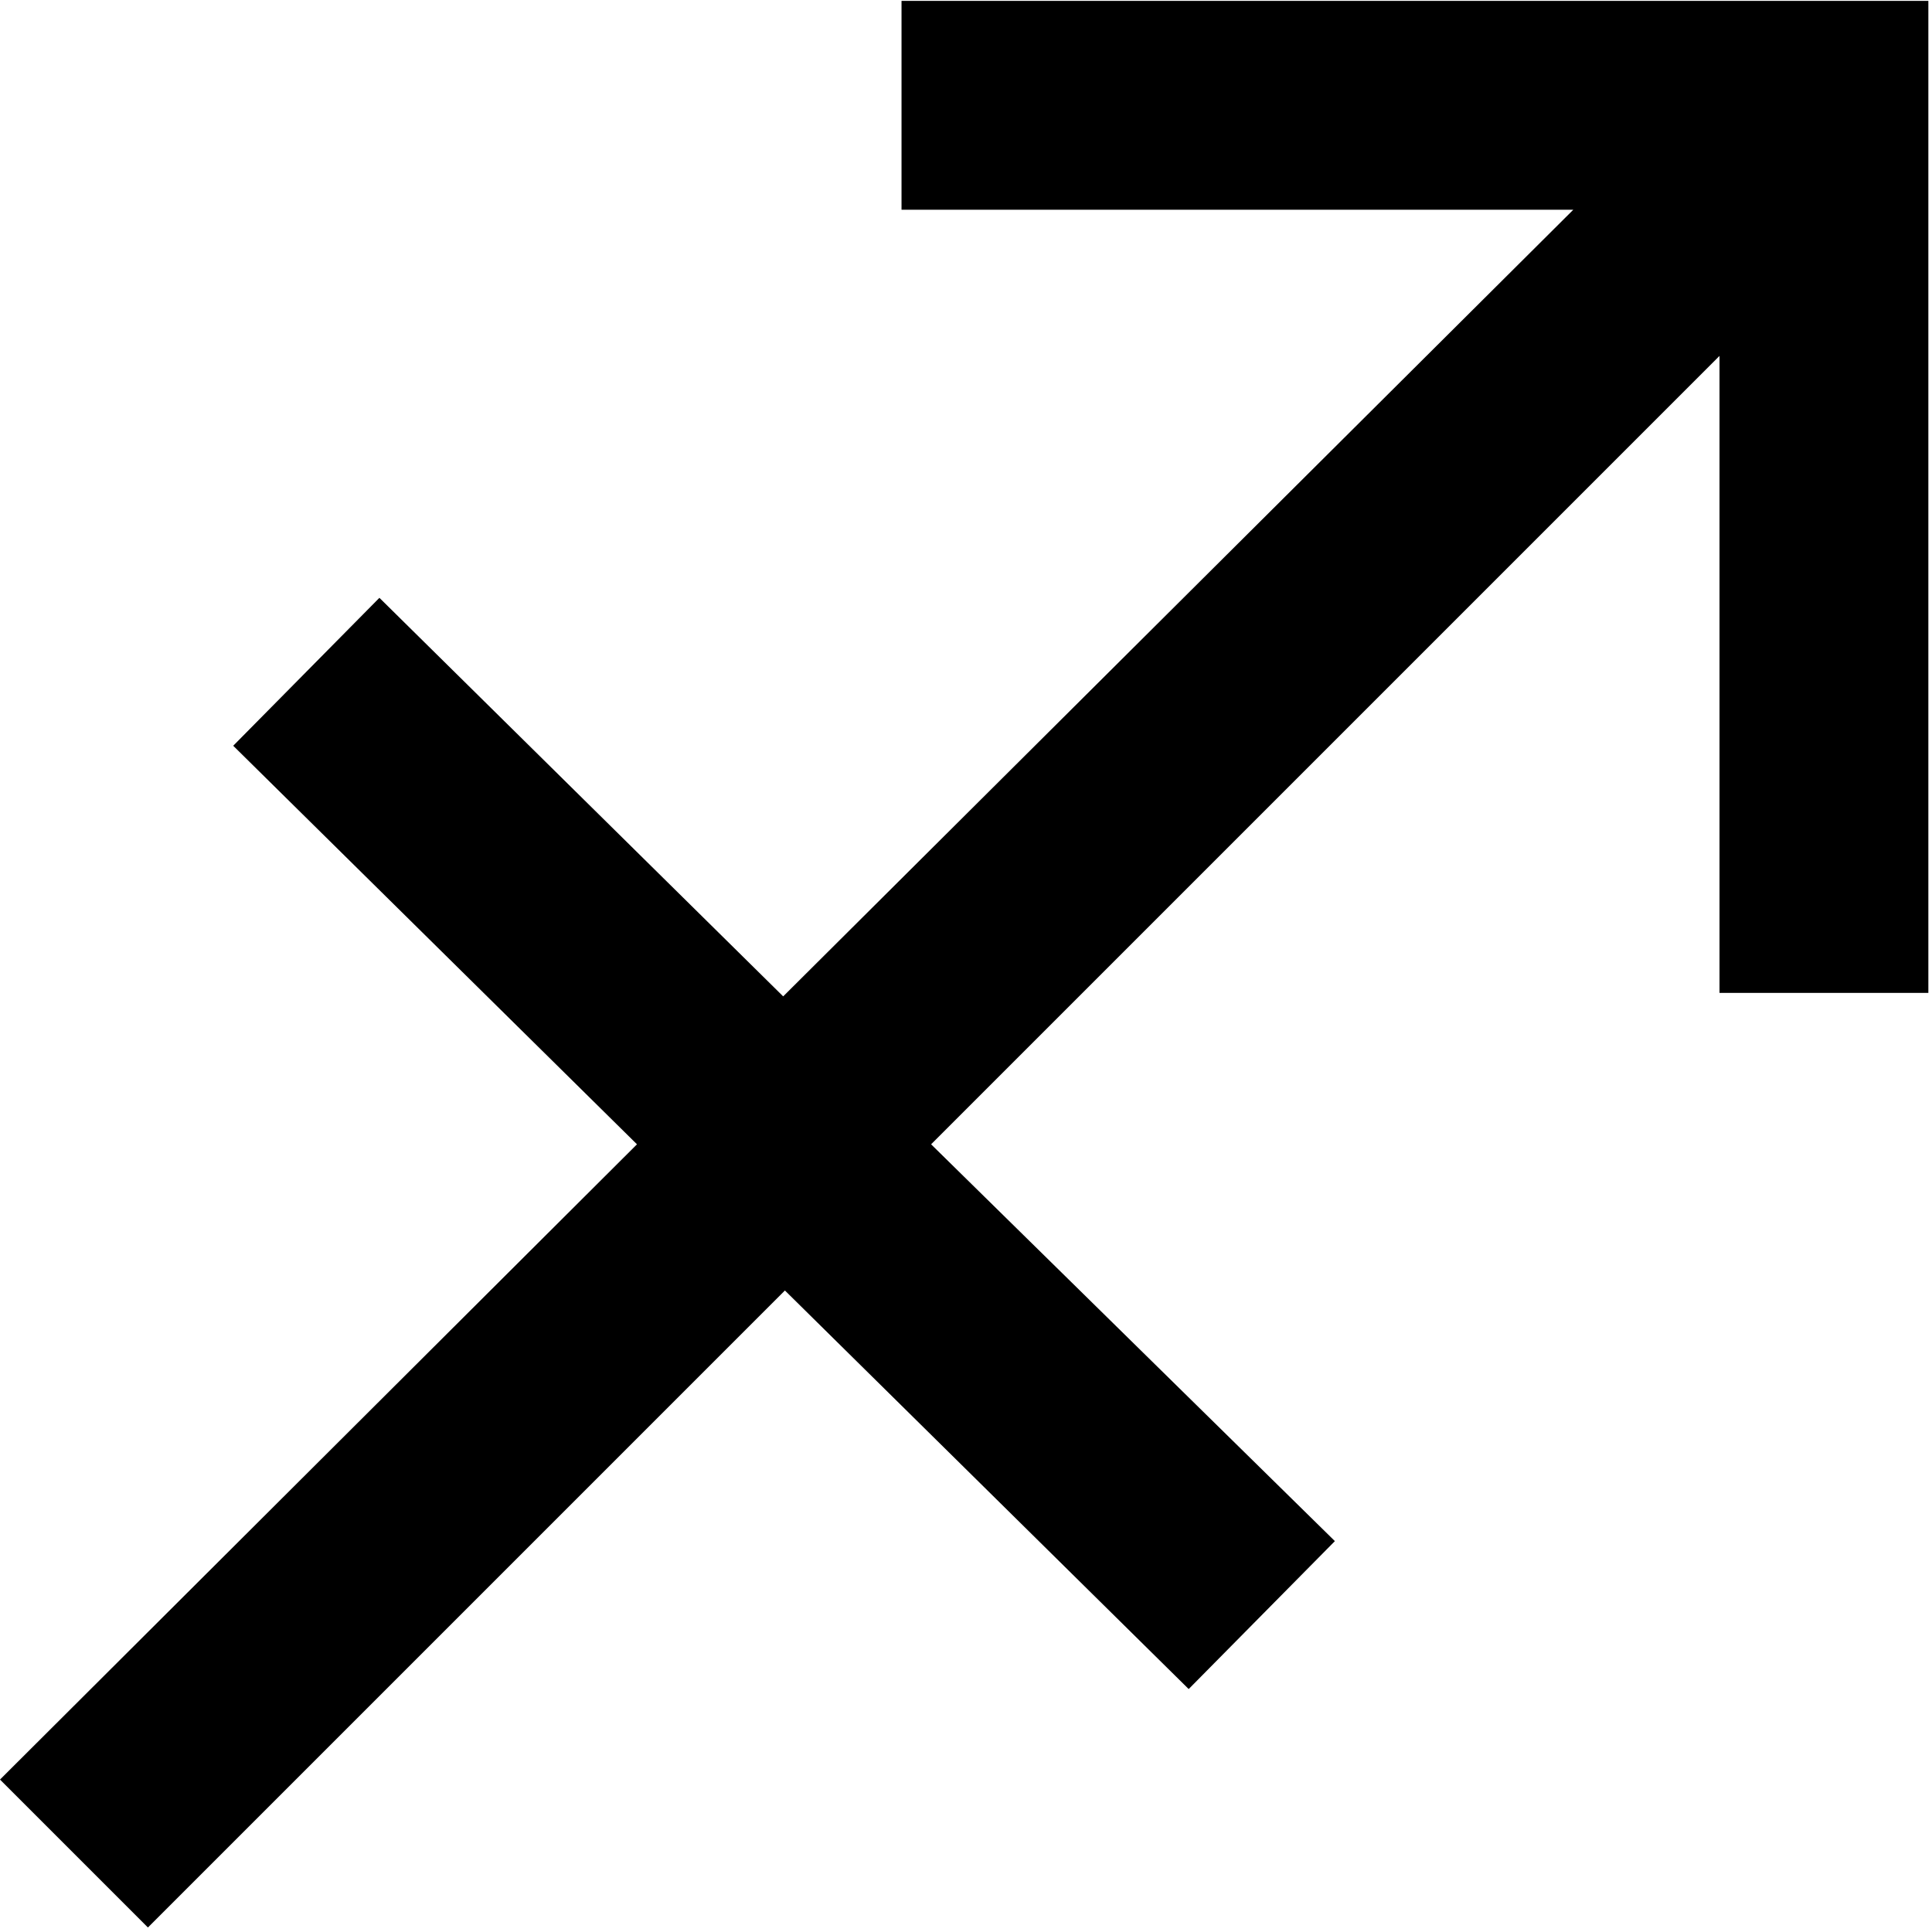
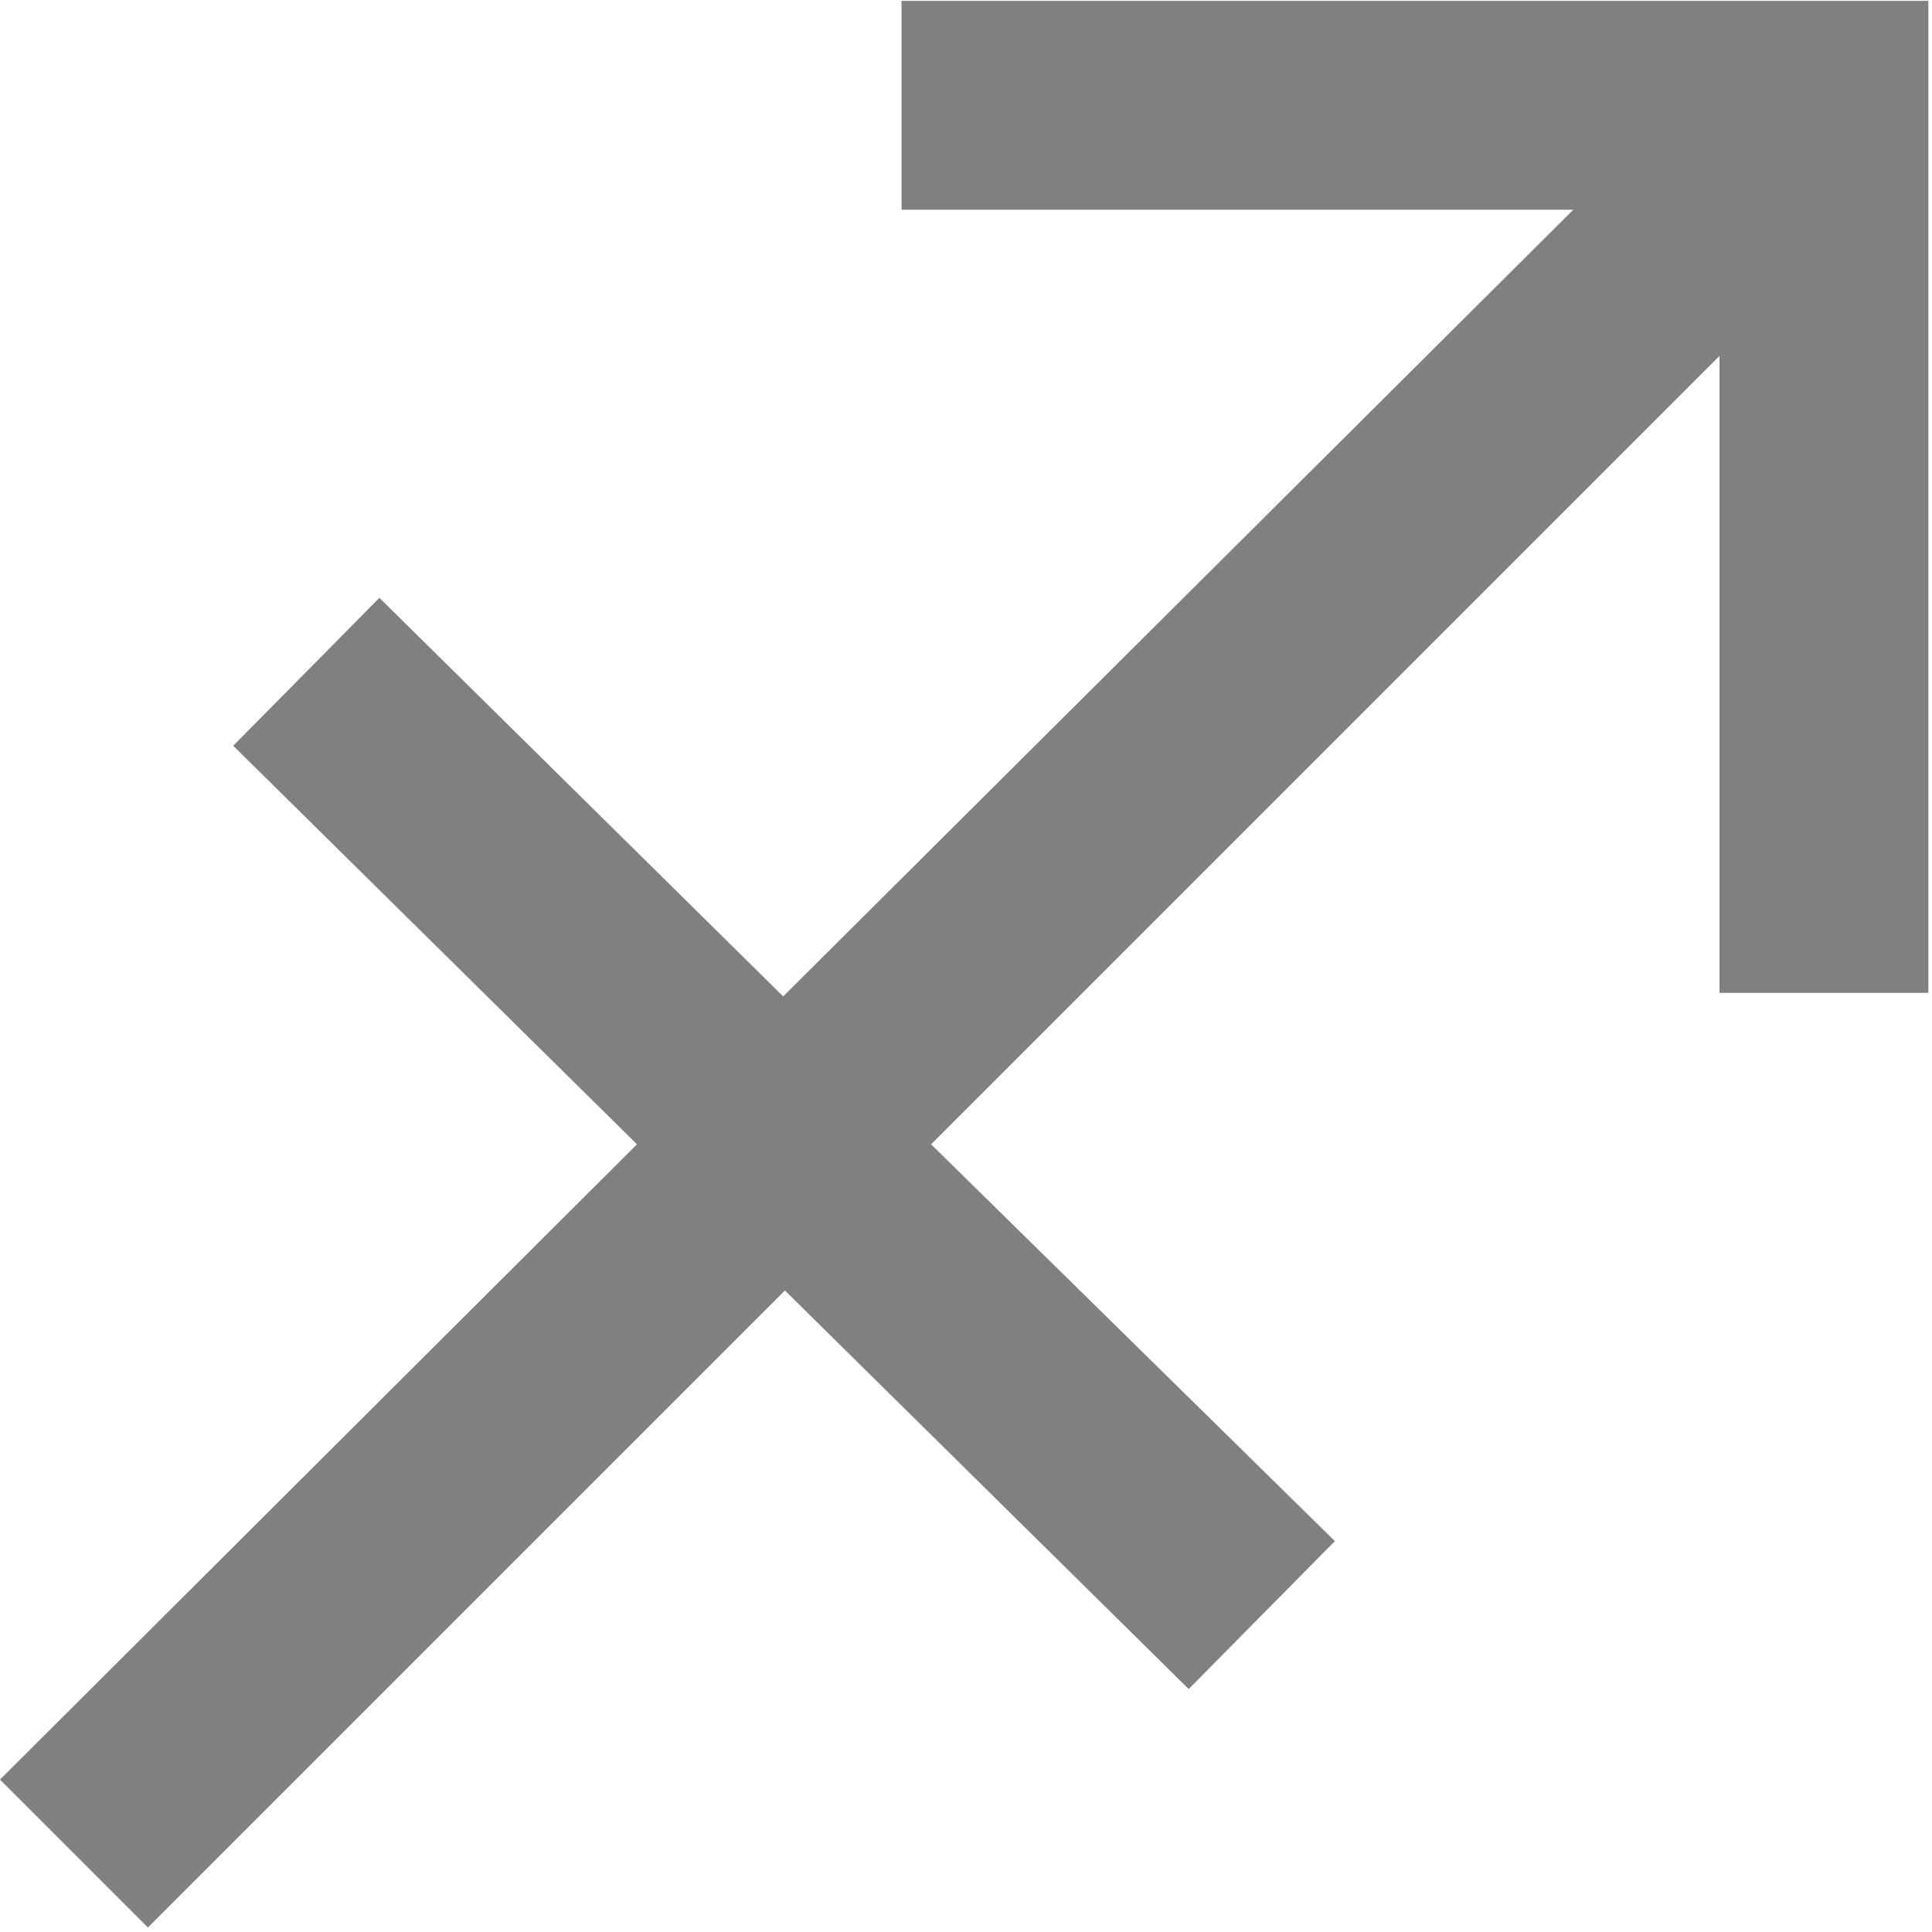
- <svg xmlns="http://www.w3.org/2000/svg" width="100%" height="100%" viewBox="0 0 284 284" version="1.1" xml:space="preserve" style="fill-rule:evenodd;clip-rule:evenodd;stroke-linejoin:round;stroke-miterlimit:2;">
+ <svg xmlns="http://www.w3.org/2000/svg" width="100%" height="100%" viewBox="0 0 284 284" version="1.1" xml:space="preserve" fill="#808080" style="fill-rule:evenodd;clip-rule:evenodd;stroke-linejoin:round;stroke-miterlimit:2;">
  <path d="M21.746,283.337L-0,261.591L93.635,168.211L34.282,109.625L55.772,87.879L115.126,146.465L231.274,30.828L132.522,30.828L132.522,0.128L283.465,0.128L283.465,145.954L252.764,145.954L252.764,52.318L136.871,168.211L196.225,226.541L174.735,248.287L115.381,189.701L21.746,283.337Z" />
</svg>
